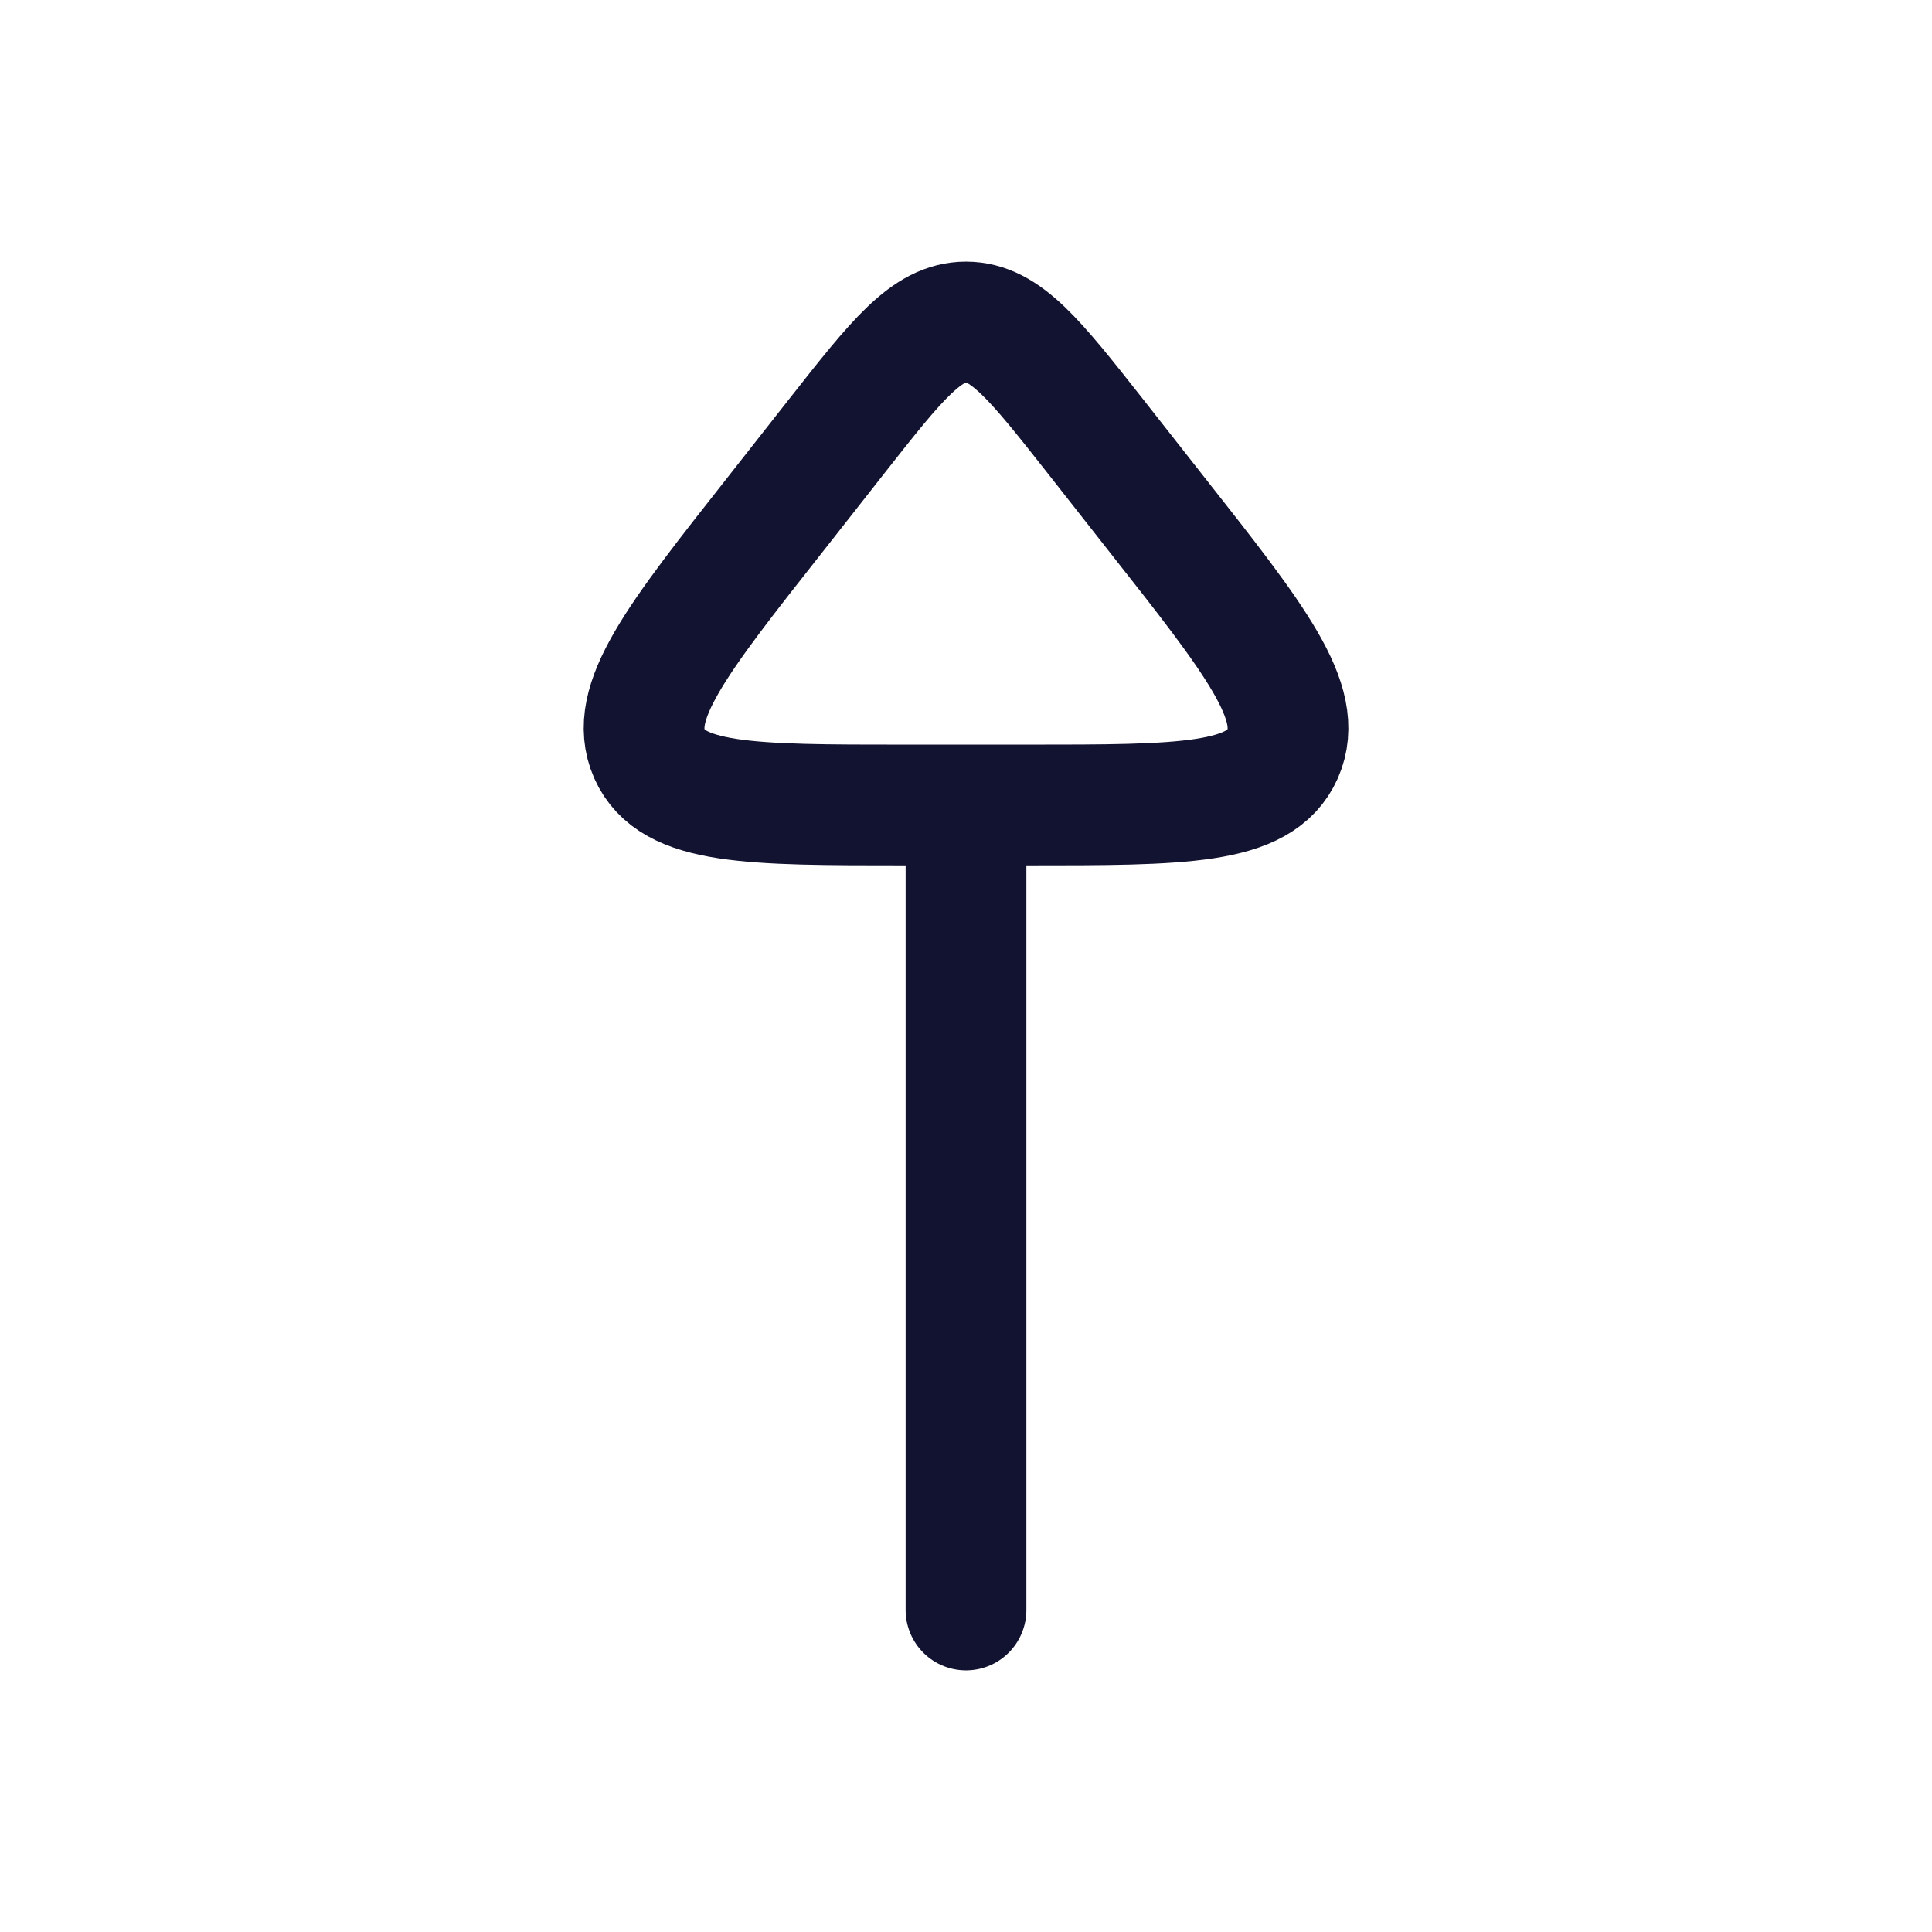
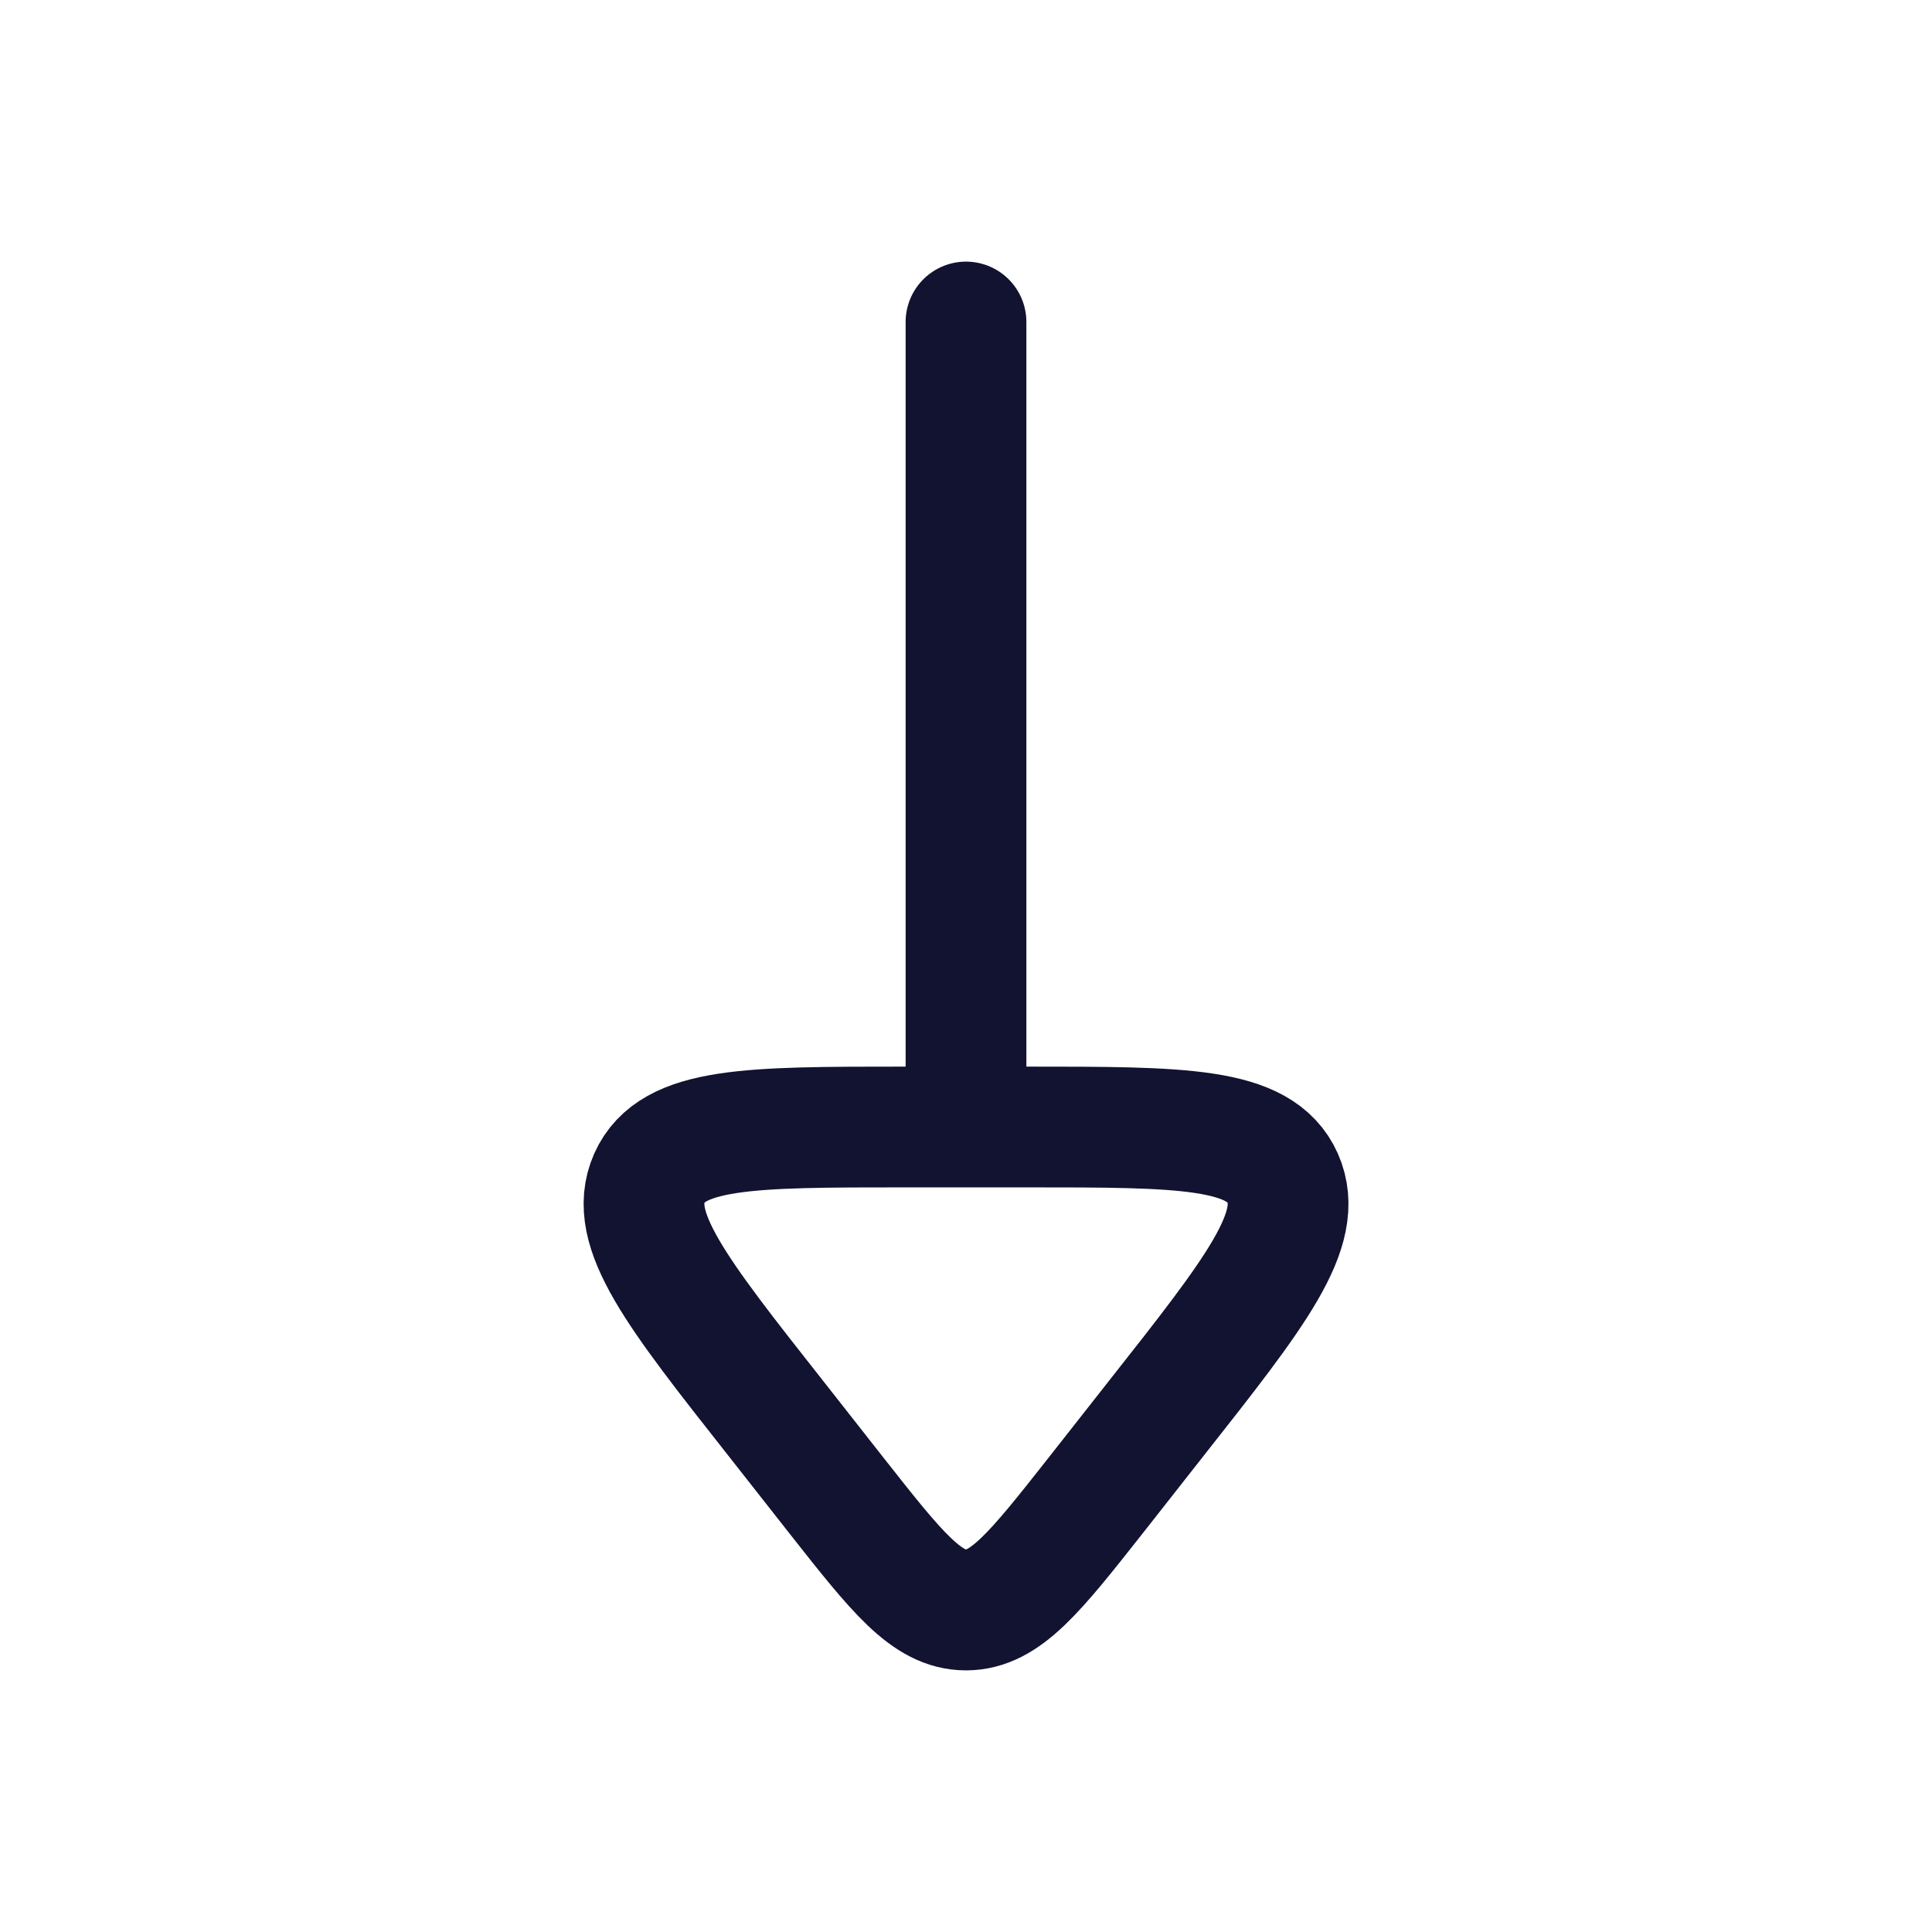
<svg xmlns="http://www.w3.org/2000/svg" width="32" height="32" viewBox="0 0 24 24">
-   <path fill="none" stroke="hsl(240 47% 13%)" stroke-linecap="round" stroke-linejoin="round" stroke-width="1.5" d="M12 10v10m1.603-14.586l.76.967c1.234 1.565 1.851 2.348 1.57 2.984c-.281.635-1.245.635-3.172.635H11.24c-1.927 0-2.89 0-3.172-.635c-.281-.636.336-1.419 1.57-2.984l.76-.967C11.14 4.471 11.511 4 12 4s.86.471 1.603 1.414" color="currentColor" />
+   <path fill="none" stroke="hsl(240 47% 13%)" stroke-linecap="round" stroke-linejoin="round" stroke-width="1.5" d="m10.397 18.586l-.76-.967c-1.234-1.565-1.851-2.348-1.57-2.984C8.35 14 9.312 14 11.24 14h1.522c1.927 0 2.89 0 3.172.635c.281.636-.336 1.419-1.57 2.984l-.76.967C12.86 19.529 12.489 20 12 20s-.86-.471-1.603-1.414M12 14V4" color="currentColor" />
</svg>
